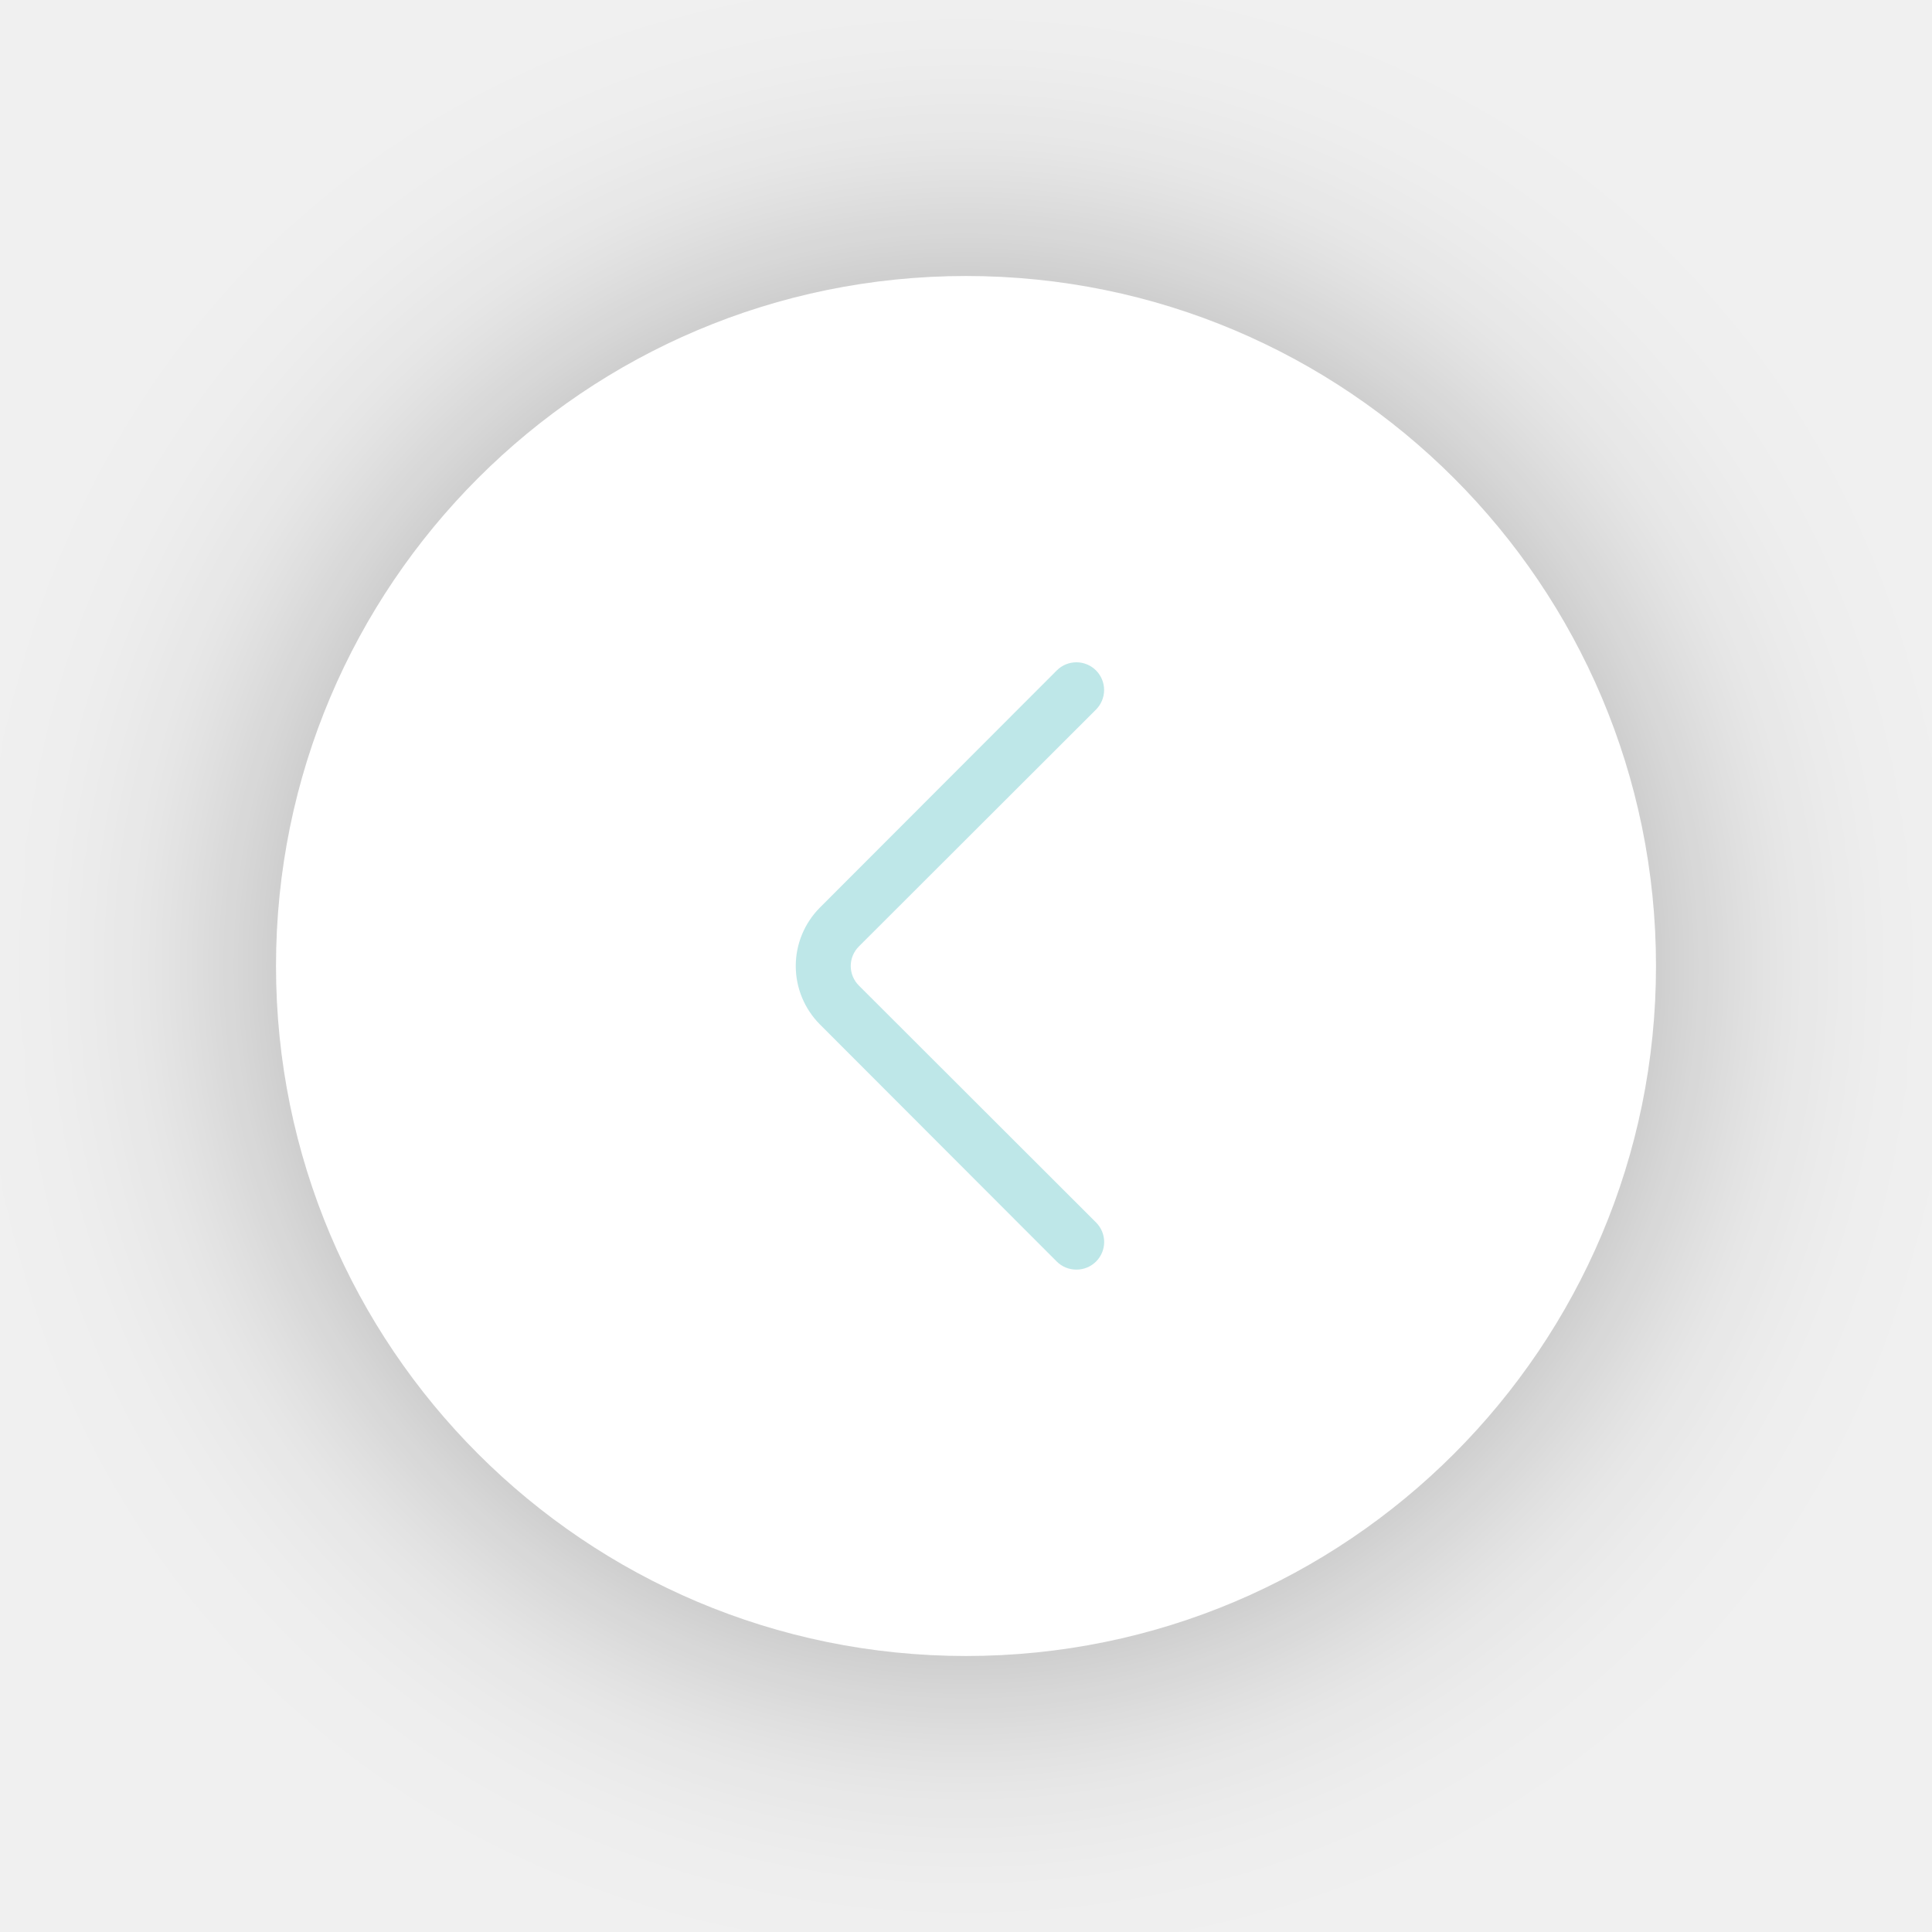
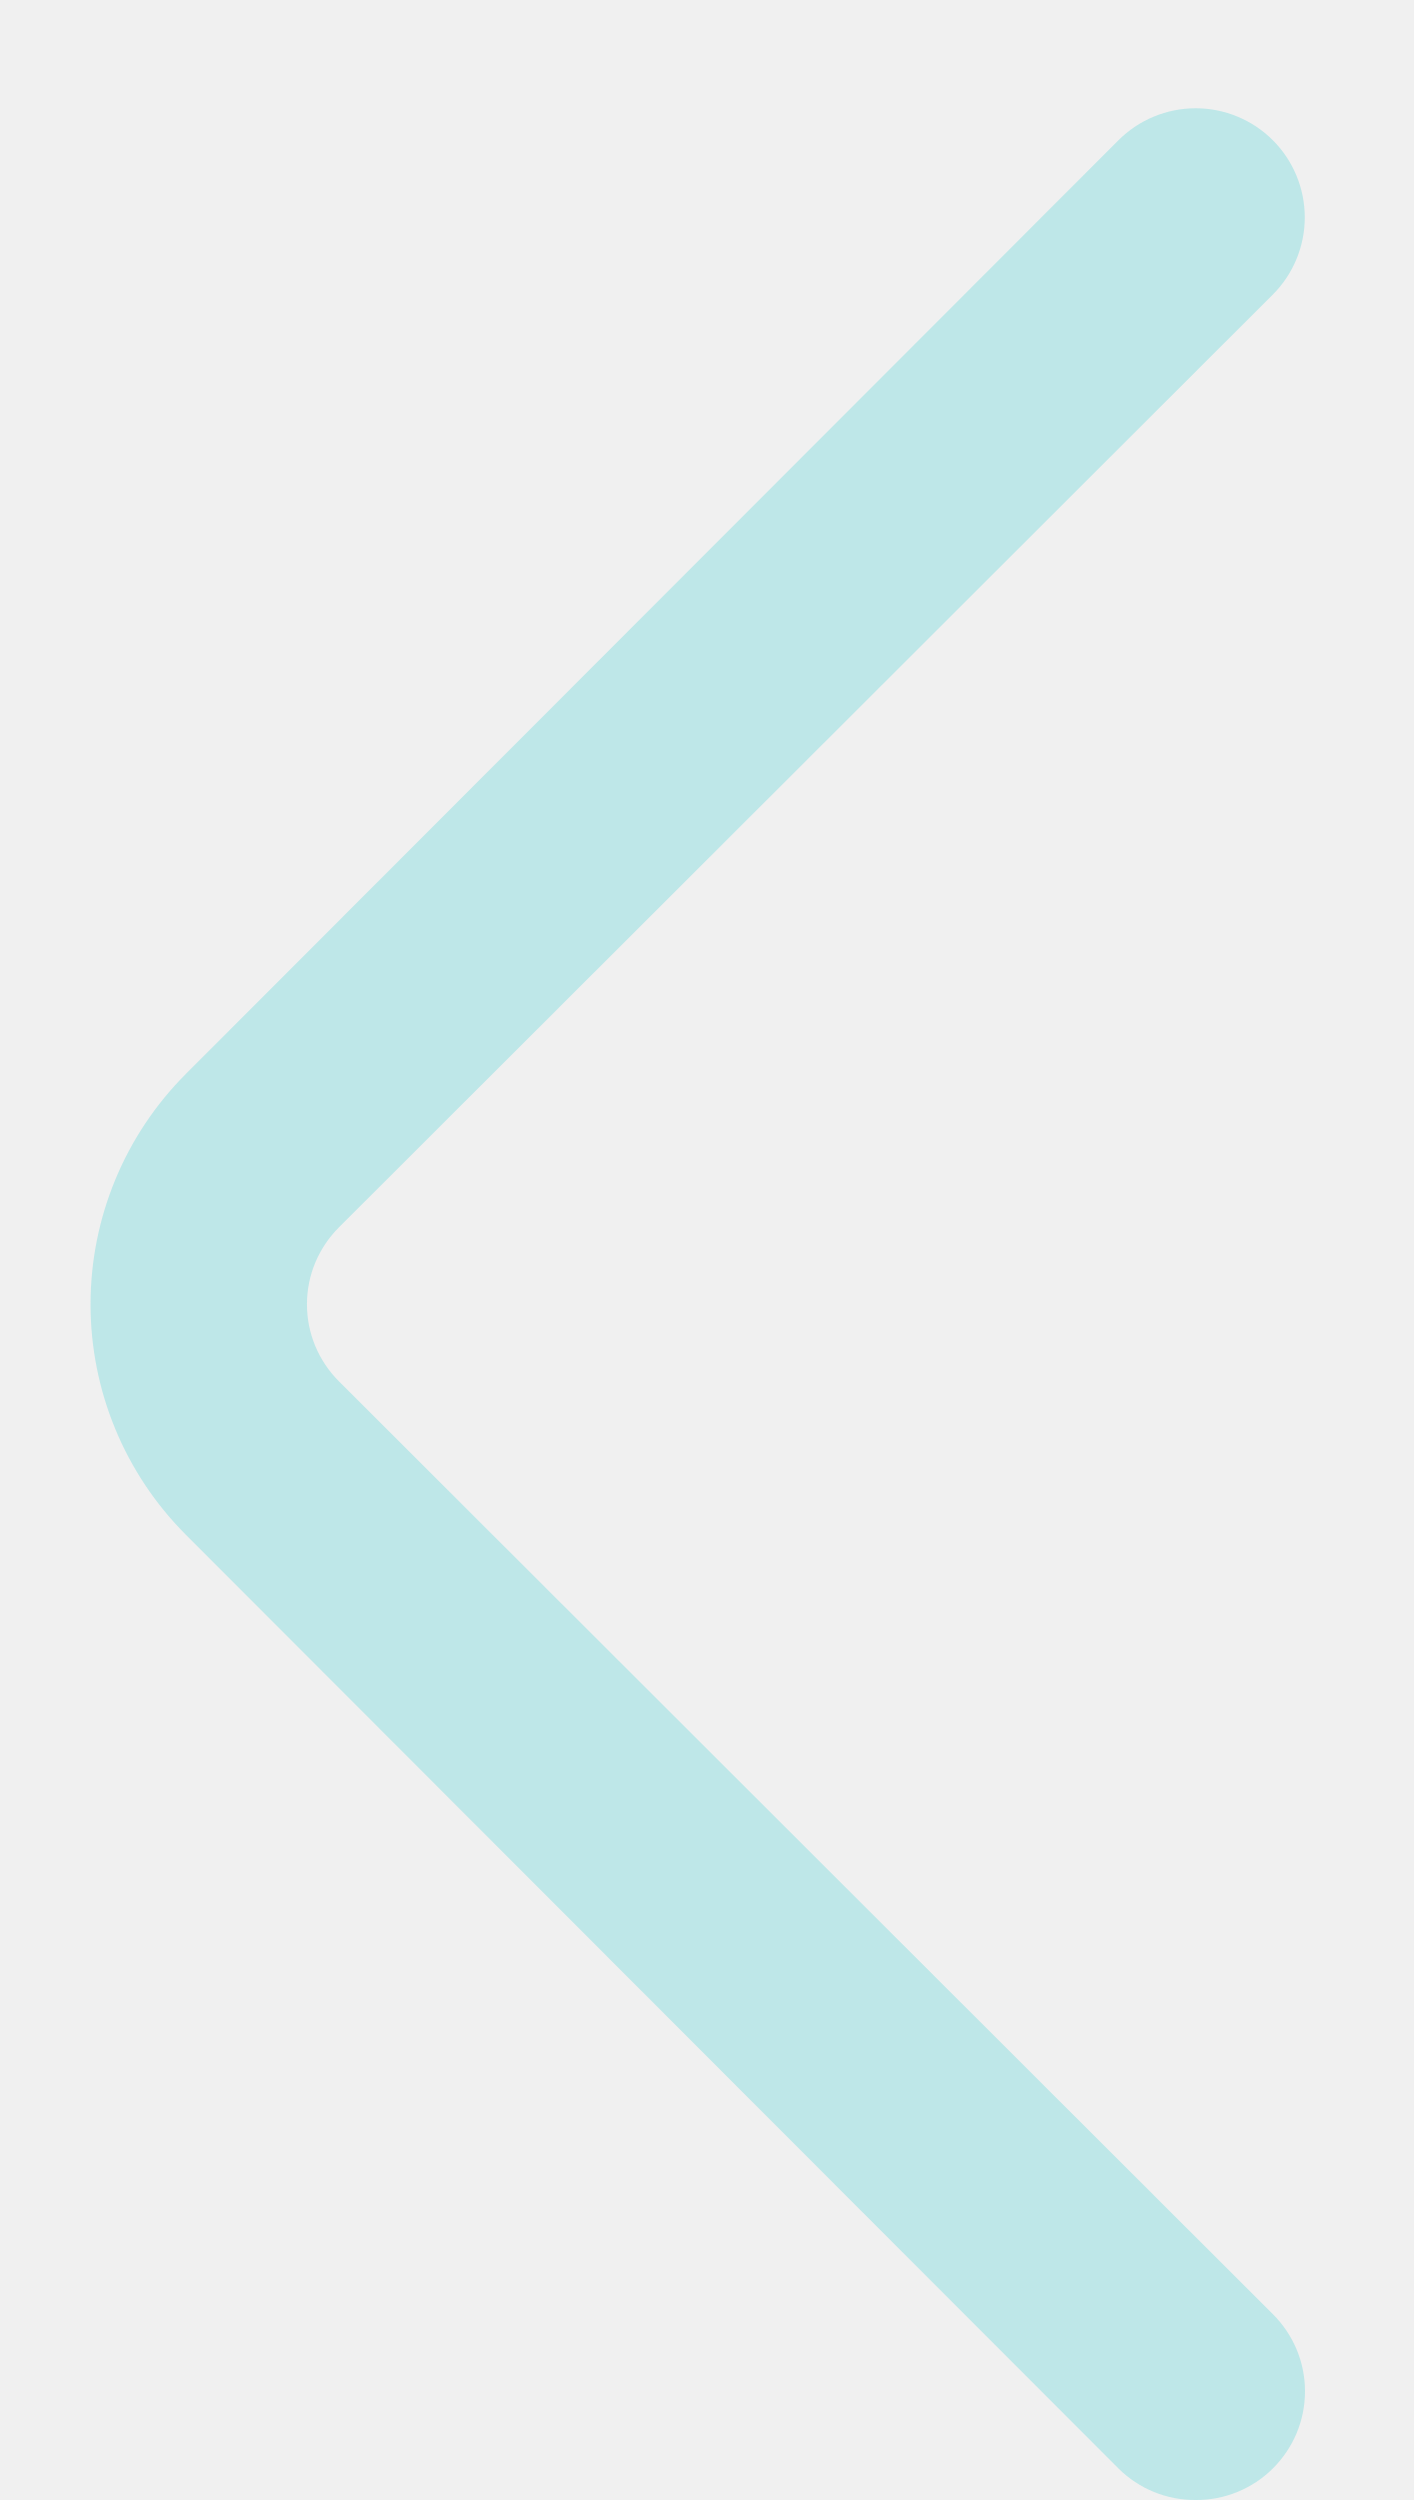
- <svg xmlns="http://www.w3.org/2000/svg" width="70" height="70" viewBox="0 0 70 70" fill="none">
-   <g filter="url(#filter0_d_1_133)">
-     <circle cx="35" cy="35" r="25" fill="white" />
-     <path d="M39 46C38.868 46.001 38.738 45.975 38.616 45.926C38.494 45.876 38.383 45.803 38.29 45.71L29.71 37.12C29.148 36.557 28.832 35.795 28.832 35C28.832 34.205 29.148 33.443 29.71 32.88L38.29 24.29C38.478 24.102 38.734 23.996 39 23.996C39.266 23.996 39.522 24.102 39.71 24.29C39.898 24.478 40.004 24.734 40.004 25C40.004 25.266 39.898 25.522 39.71 25.71L31.12 34.29C31.026 34.383 30.952 34.494 30.901 34.615C30.85 34.737 30.824 34.868 30.824 35C30.824 35.132 30.85 35.263 30.901 35.385C30.952 35.506 31.026 35.617 31.12 35.71L39.71 44.29C39.804 44.383 39.878 44.494 39.929 44.615C39.98 44.737 40.006 44.868 40.006 45C40.006 45.132 39.98 45.263 39.929 45.385C39.878 45.506 39.804 45.617 39.71 45.71C39.616 45.803 39.506 45.876 39.384 45.926C39.262 45.975 39.132 46.001 39 46Z" fill="#BEE7E8" />
-   </g>
-   <defs>
-     <filter id="filter0_d_1_133" x="0" y="0" width="70" height="70" filterUnits="userSpaceOnUse" color-interpolation-filters="sRGB">
-       <feFlood flood-opacity="0" result="BackgroundImageFix" />
-       <feColorMatrix in="SourceAlpha" type="matrix" values="0 0 0 0 0 0 0 0 0 0 0 0 0 0 0 0 0 0 127 0" result="hardAlpha" />
-       <feOffset />
-       <feGaussianBlur stdDeviation="5" />
-       <feColorMatrix type="matrix" values="0 0 0 0 0 0 0 0 0 0 0 0 0 0 0 0 0 0 0.3 0" />
-       <feBlend mode="normal" in2="BackgroundImageFix" result="effect1_dropShadow_1_133" />
-       <feBlend mode="normal" in="SourceGraphic" in2="effect1_dropShadow_1_133" result="shape" />
-     </filter>
-   </defs>
+ <svg xmlns="http://www.w3.org/2000/svg" width="13" height="23" viewBox="0 0 13 23" fill="none">
+   <path d="M11 23C10.868 23.001 10.738 22.976 10.616 22.926C10.494 22.876 10.383 22.803 10.29 22.71L1.71 14.12C1.148 13.557 0.833 12.795 0.833 12C0.833 11.205 1.148 10.443 1.71 9.88L10.29 1.29C10.478 1.102 10.734 0.996 11 0.996C11.266 0.996 11.522 1.102 11.71 1.29C11.898 1.478 12.004 1.734 12.004 2C12.004 2.266 11.898 2.522 11.71 2.71L3.12 11.29C3.026 11.383 2.952 11.494 2.901 11.615C2.85 11.737 2.824 11.868 2.824 12C2.824 12.132 2.85 12.263 2.901 12.385C2.952 12.506 3.026 12.617 3.12 12.71L11.71 21.29C11.804 21.383 11.878 21.494 11.929 21.615C11.98 21.737 12.006 21.868 12.006 22C12.006 22.132 11.98 22.263 11.929 22.385C11.878 22.506 11.804 22.617 11.71 22.71C11.617 22.803 11.506 22.876 11.384 22.926C11.262 22.976 11.132 23.001 11 23Z" fill="#BEE7E8" />
</svg>
